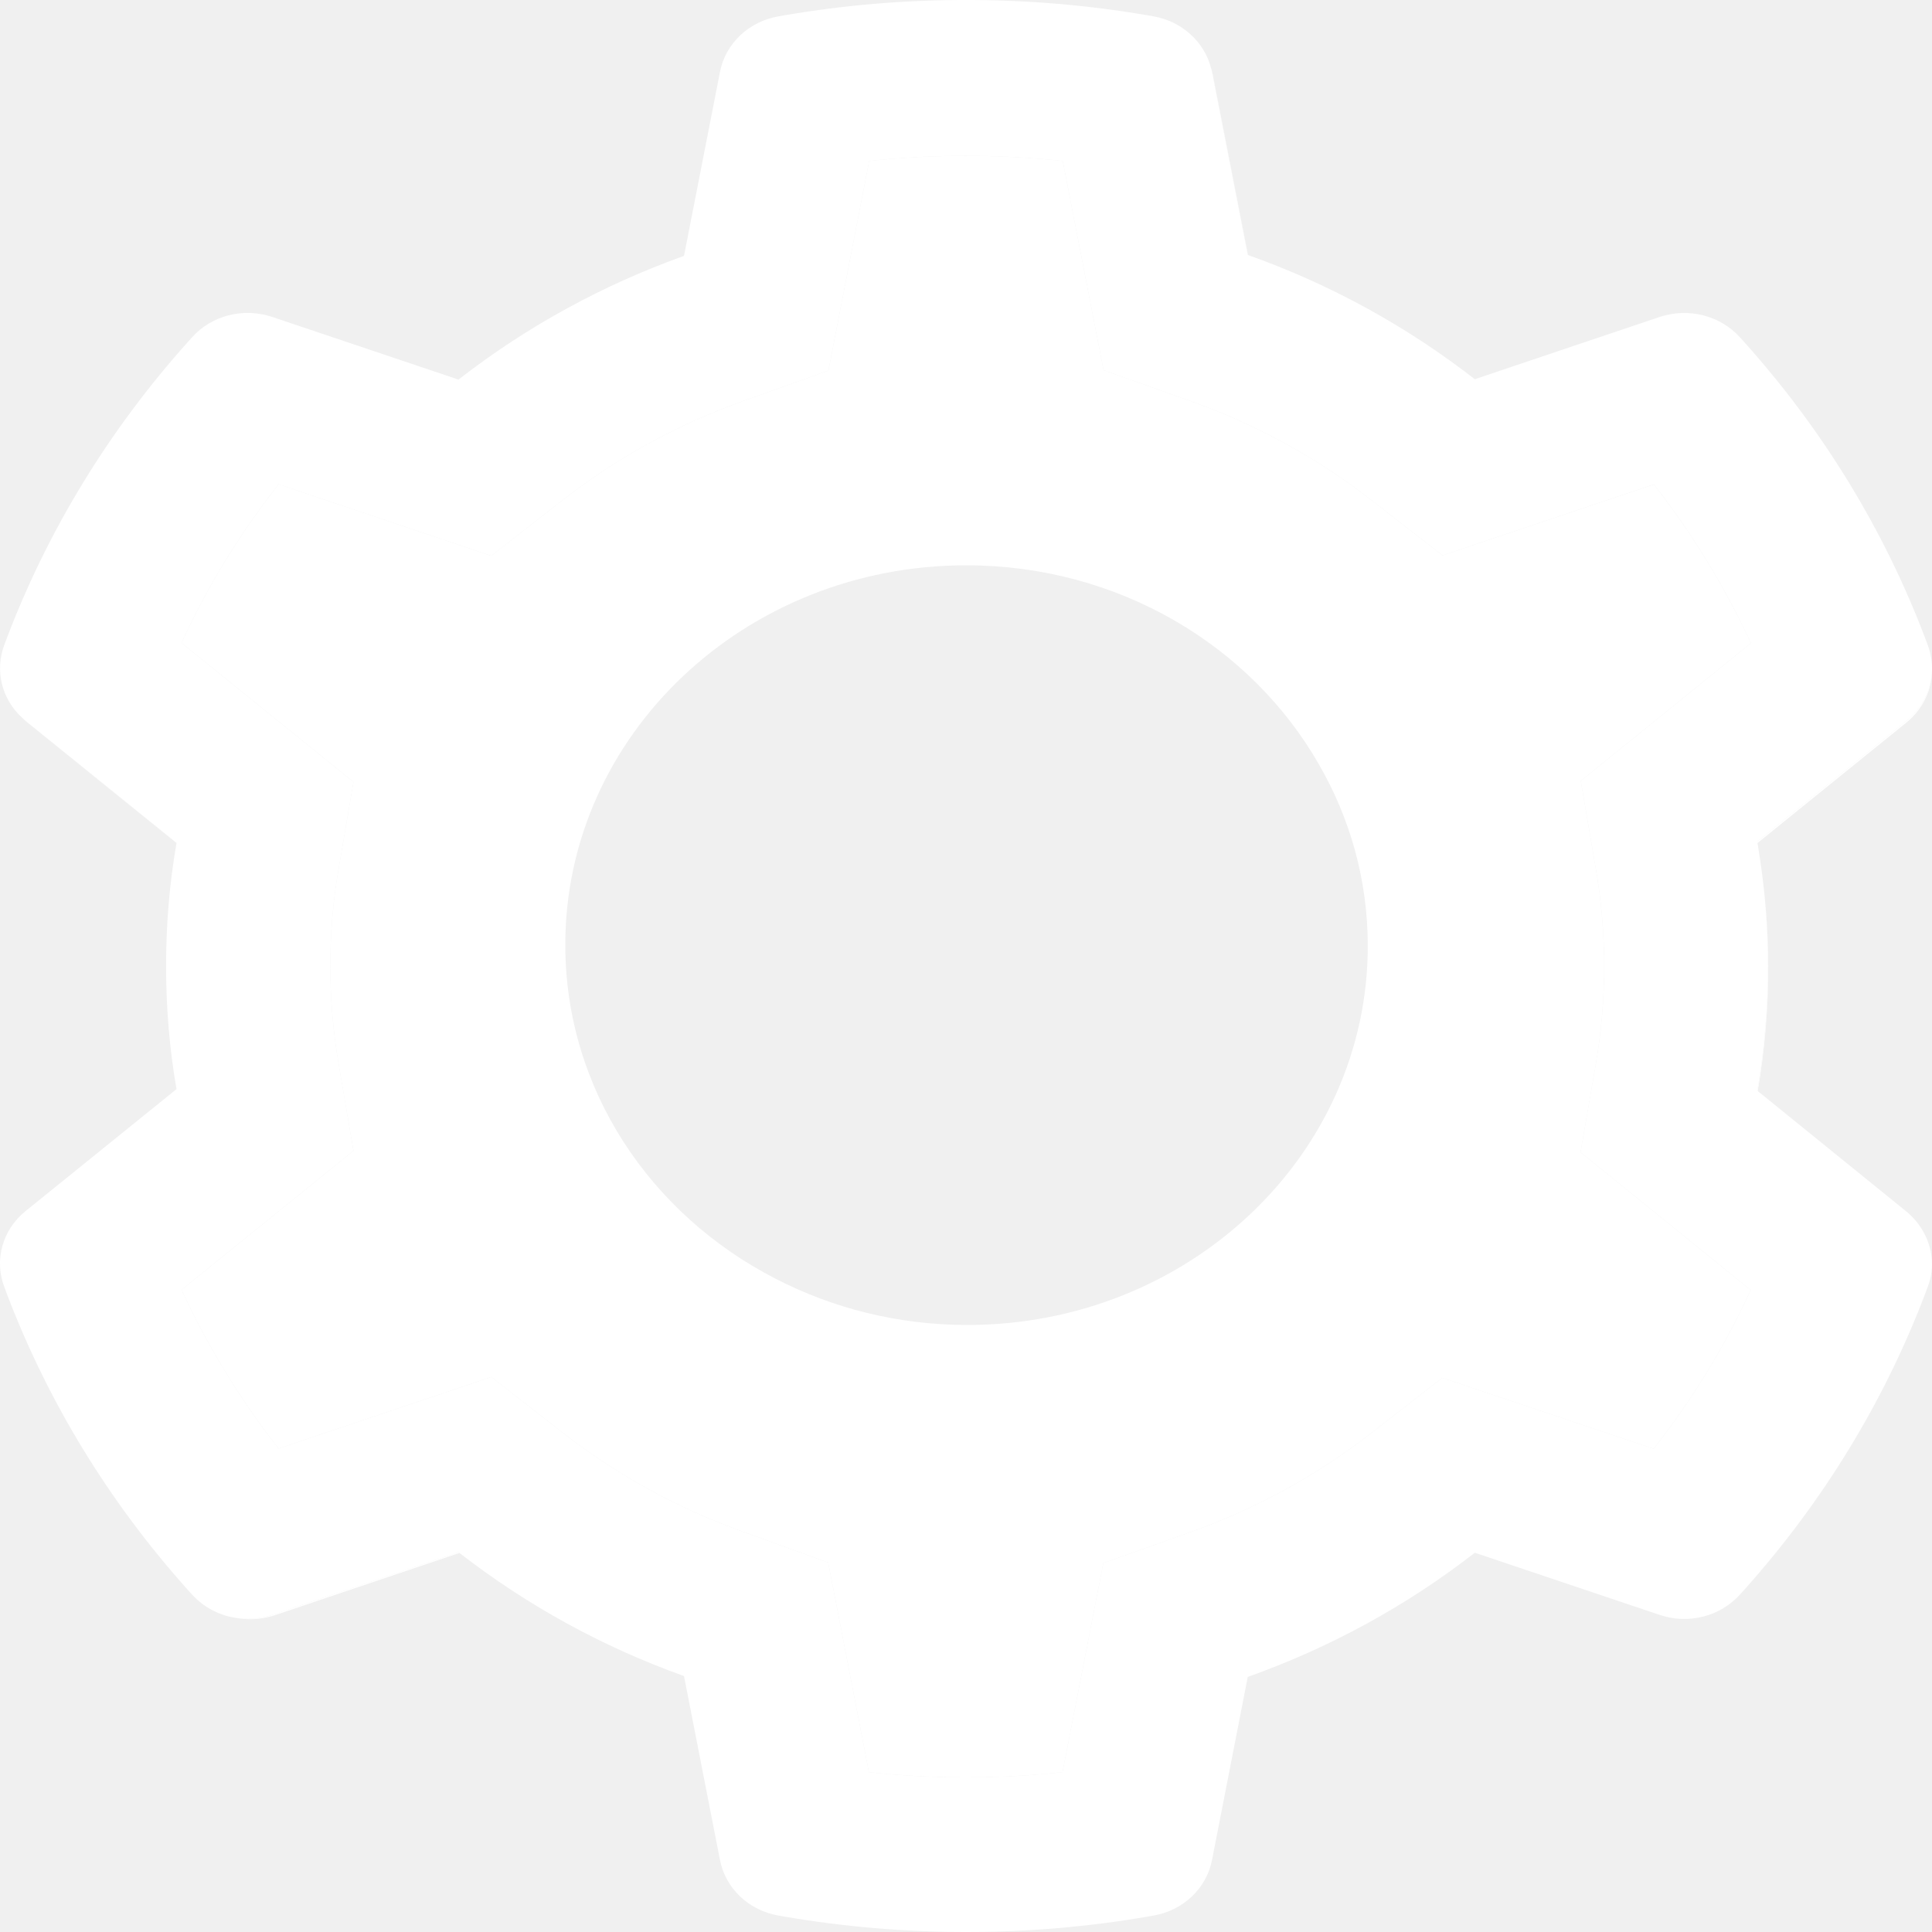
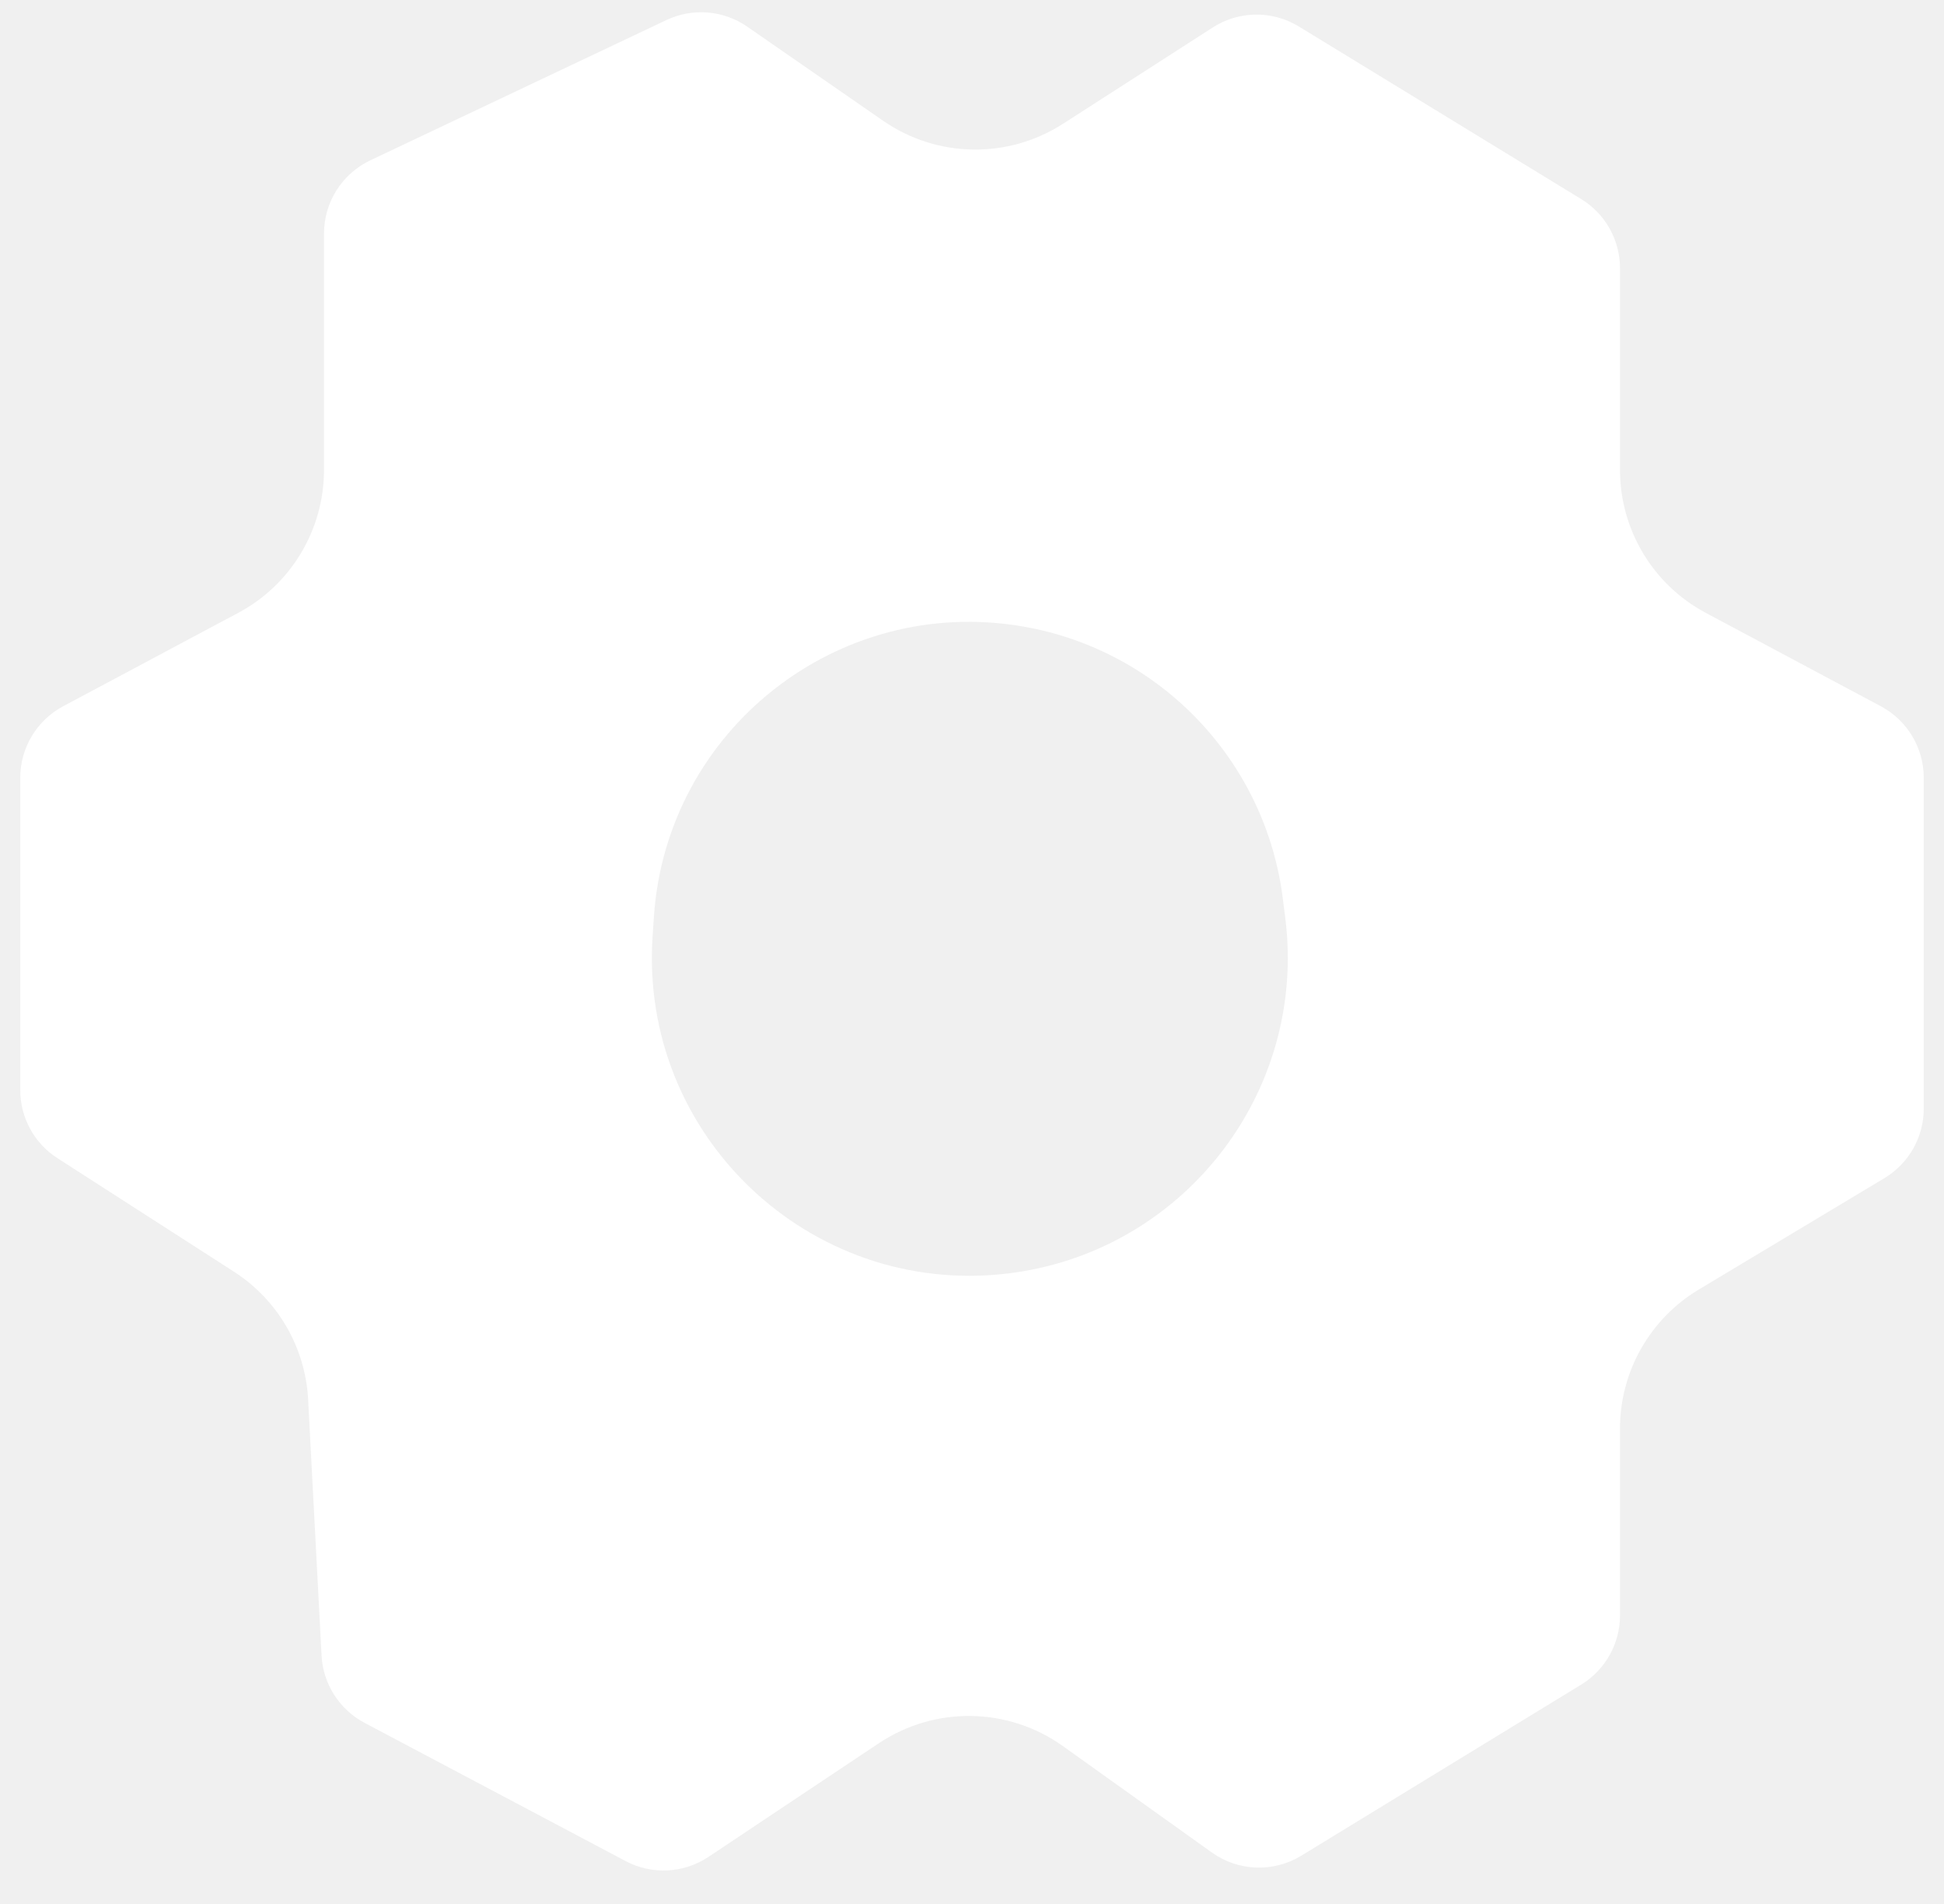
- <svg xmlns="http://www.w3.org/2000/svg" width="25" height="25" viewBox="0 0 25 25" fill="none">
-   <path d="M22.739 14.115L22.745 14.118C22.836 13.59 22.881 13.052 22.881 12.519C22.881 12.042 22.842 11.562 22.771 11.093C22.842 11.559 22.878 12.031 22.878 12.502C22.878 13.043 22.83 13.585 22.739 14.115ZM0.33 9.327C0.315 9.316 0.304 9.304 0.289 9.29C0.309 9.31 0.33 9.33 0.354 9.349L2.284 10.909V10.906L0.33 9.327ZM16.146 3.3H16.149L15.692 0.961C15.686 0.933 15.68 0.908 15.671 0.883C15.674 0.897 15.68 0.914 15.683 0.928L16.146 3.3ZM17.737 18.549L18.663 17.829L21.398 18.747C21.899 18.108 22.32 17.422 22.654 16.693L20.452 14.91L20.646 13.791C20.72 13.37 20.758 12.937 20.758 12.505C20.758 12.072 20.72 11.64 20.646 11.219L20.455 10.105L22.657 8.322C22.32 7.597 21.902 6.908 21.401 6.269L18.666 7.187L17.74 6.467C17.036 5.92 16.249 5.49 15.403 5.189L14.28 4.79L13.752 2.083C12.92 1.994 12.08 1.994 11.247 2.083L10.72 4.795L9.603 5.194C8.763 5.496 7.981 5.925 7.283 6.469L6.357 7.192L3.605 6.266C3.104 6.905 2.682 7.591 2.349 8.319L4.574 10.119L4.383 11.235C4.309 11.651 4.274 12.078 4.274 12.505C4.274 12.929 4.312 13.359 4.383 13.774L4.574 14.891L2.349 16.69C2.685 17.416 3.104 18.105 3.605 18.744L6.357 17.818L7.283 18.54C7.981 19.084 8.763 19.514 9.603 19.816L10.717 20.22L11.244 22.932C12.075 23.022 12.921 23.022 13.749 22.932L14.277 20.226L15.4 19.827C16.249 19.525 17.033 19.096 17.737 18.549V18.549ZM12.518 17.145C11.619 17.145 10.773 16.928 10.033 16.545C8.415 15.714 7.315 14.093 7.315 12.226C7.315 9.514 9.638 7.315 12.503 7.315C14.475 7.315 16.187 8.356 17.065 9.888C17.469 10.585 17.699 11.386 17.699 12.24C17.699 14.949 15.379 17.145 12.518 17.145V17.145ZM3.519 20.898C3.357 20.951 3.189 20.962 3.03 20.932C3.198 20.965 3.375 20.96 3.546 20.904L5.945 20.095C5.942 20.092 5.936 20.089 5.933 20.086L3.519 20.898V20.898ZM24.67 9.327L22.739 10.889C22.739 10.895 22.742 10.903 22.742 10.909L24.67 9.349C24.879 9.179 24.997 8.933 25 8.679C24.991 8.925 24.873 9.162 24.67 9.327Z" fill="white" />
-   <path d="M14.923 24.788C15.111 24.756 15.285 24.67 15.421 24.542C15.557 24.413 15.648 24.249 15.683 24.071L16.146 21.699C17.212 21.32 18.205 20.777 19.084 20.092L21.48 20.898C21.661 20.959 21.857 20.966 22.041 20.918C22.226 20.871 22.391 20.771 22.515 20.633L22.568 20.575C23.594 19.428 24.384 18.133 24.917 16.727L24.944 16.654C24.994 16.526 25.009 16.392 24.994 16.261C24.967 16.04 24.855 15.831 24.67 15.678L22.745 14.118L22.739 14.115C22.83 13.585 22.878 13.043 22.878 12.502C22.878 12.03 22.842 11.556 22.771 11.093C22.763 11.032 22.751 10.97 22.742 10.909C22.742 10.903 22.739 10.895 22.739 10.889L24.67 9.327C24.873 9.162 24.991 8.925 25 8.679C25.003 8.568 24.985 8.453 24.944 8.344L24.917 8.272C24.386 6.866 23.59 5.562 22.568 4.424L22.515 4.365C22.391 4.228 22.226 4.128 22.041 4.081C21.857 4.034 21.661 4.04 21.48 4.1L19.084 4.907C18.2 4.22 17.216 3.679 16.149 3.3H16.146L15.683 0.928C15.68 0.914 15.677 0.897 15.671 0.883C15.629 0.714 15.535 0.561 15.402 0.442C15.27 0.322 15.103 0.242 14.923 0.211L14.843 0.197C13.307 -0.066 11.692 -0.066 10.157 0.197L10.077 0.211C9.888 0.243 9.715 0.329 9.579 0.457C9.443 0.585 9.352 0.749 9.317 0.928L8.851 3.311C7.793 3.69 6.807 4.231 5.933 4.912L3.519 4.1C3.339 4.04 3.143 4.033 2.958 4.08C2.773 4.128 2.608 4.227 2.485 4.365L2.432 4.424C1.411 5.563 0.615 6.866 0.083 8.272L0.056 8.344C-0.005 8.507 -0.016 8.682 0.025 8.85C0.066 9.018 0.158 9.171 0.289 9.29C0.304 9.302 0.315 9.316 0.33 9.327L2.284 10.906V10.909C2.193 11.433 2.149 11.966 2.149 12.499C2.149 13.035 2.193 13.571 2.284 14.093L0.33 15.672C0.184 15.79 0.08 15.947 0.031 16.123C-0.018 16.298 -0.009 16.483 0.056 16.654L0.083 16.727C0.616 18.133 1.406 19.43 2.432 20.575L2.485 20.633C2.629 20.792 2.821 20.895 3.03 20.932C3.189 20.96 3.357 20.951 3.519 20.898L5.933 20.086C5.936 20.089 5.942 20.092 5.945 20.095C6.82 20.773 7.796 21.311 8.851 21.688L9.317 24.071C9.352 24.249 9.443 24.413 9.579 24.542C9.715 24.67 9.888 24.756 10.077 24.788L10.157 24.802C10.926 24.933 11.713 25 12.5 25H12.509C13.293 25 14.08 24.933 14.843 24.802L14.923 24.788V24.788ZM13.749 22.932C12.917 23.022 12.077 23.022 11.244 22.932L10.717 20.22L9.603 19.816C8.763 19.514 7.982 19.084 7.283 18.54L6.358 17.818L3.605 18.744C3.104 18.105 2.685 17.416 2.349 16.69L4.574 14.891L4.383 13.774C4.312 13.359 4.274 12.929 4.274 12.505C4.274 12.078 4.309 11.651 4.383 11.235L4.574 10.119L2.349 8.319C2.682 7.591 3.104 6.905 3.605 6.266L6.358 7.192L7.283 6.469C7.982 5.925 8.763 5.496 9.603 5.194L10.72 4.795L11.247 2.083C12.075 1.994 12.921 1.994 13.752 2.083L14.28 4.79L15.403 5.189C16.249 5.49 17.036 5.92 17.74 6.467L18.666 7.187L21.401 6.268C21.902 6.907 22.32 7.597 22.657 8.322L20.455 10.105L20.646 11.219C20.72 11.64 20.758 12.072 20.758 12.505C20.758 12.937 20.72 13.37 20.646 13.791L20.452 14.91L22.654 16.693C22.32 17.421 21.898 18.11 21.398 18.747L18.663 17.829L17.737 18.549C17.033 19.096 16.249 19.525 15.4 19.827L14.277 20.226L13.749 22.932V22.932Z" fill="white" />
+ <svg xmlns="http://www.w3.org/2000/svg" viewBox="0 0 48 47" fill="none">
+   <path fill-rule="evenodd" clip-rule="evenodd" d="M0.5 19.2V26.908C0.5 27.589 0.846 28.223 1.418 28.59L5.776 31.392C6.859 32.088 7.54 33.261 7.608 34.546L7.94 40.868C7.977 41.57 8.38 42.201 9.002 42.53L15.447 45.942C16.096 46.286 16.881 46.246 17.492 45.839L21.703 43.031C23.086 42.11 24.894 42.139 26.247 43.105L29.924 45.731C30.576 46.197 31.444 46.228 32.129 45.81L39.043 41.585C39.637 41.222 40 40.575 40 39.878V35.265C40 33.86 40.737 32.558 41.942 31.835L46.529 29.083C47.131 28.721 47.5 28.07 47.5 27.368V19.2C47.5 18.461 47.093 17.783 46.441 17.435L42.118 15.129C40.814 14.434 40 13.077 40 11.6V6.622C40 5.925 39.637 5.278 39.043 4.915L32.07 0.654C31.416 0.254 30.59 0.263 29.945 0.678L26.245 3.057C24.886 3.931 23.134 3.901 21.805 2.981L18.45 0.658C17.862 0.251 17.102 0.189 16.456 0.495L9.144 3.958C8.445 4.289 8 4.993 8 5.766V11.6C8 13.077 7.186 14.434 5.882 15.129L1.559 17.435C0.907 17.783 0.5 18.461 0.5 19.2ZM25.251 15.464C20.687 14.681 16.449 18.022 16.145 22.643L16.113 23.126C15.791 28.009 19.967 31.994 24.83 31.443V31.443C29.177 30.95 32.283 26.999 31.735 22.659L31.674 22.178C31.244 18.771 28.636 16.045 25.251 15.464V15.464Z" fill="white" />
</svg>
